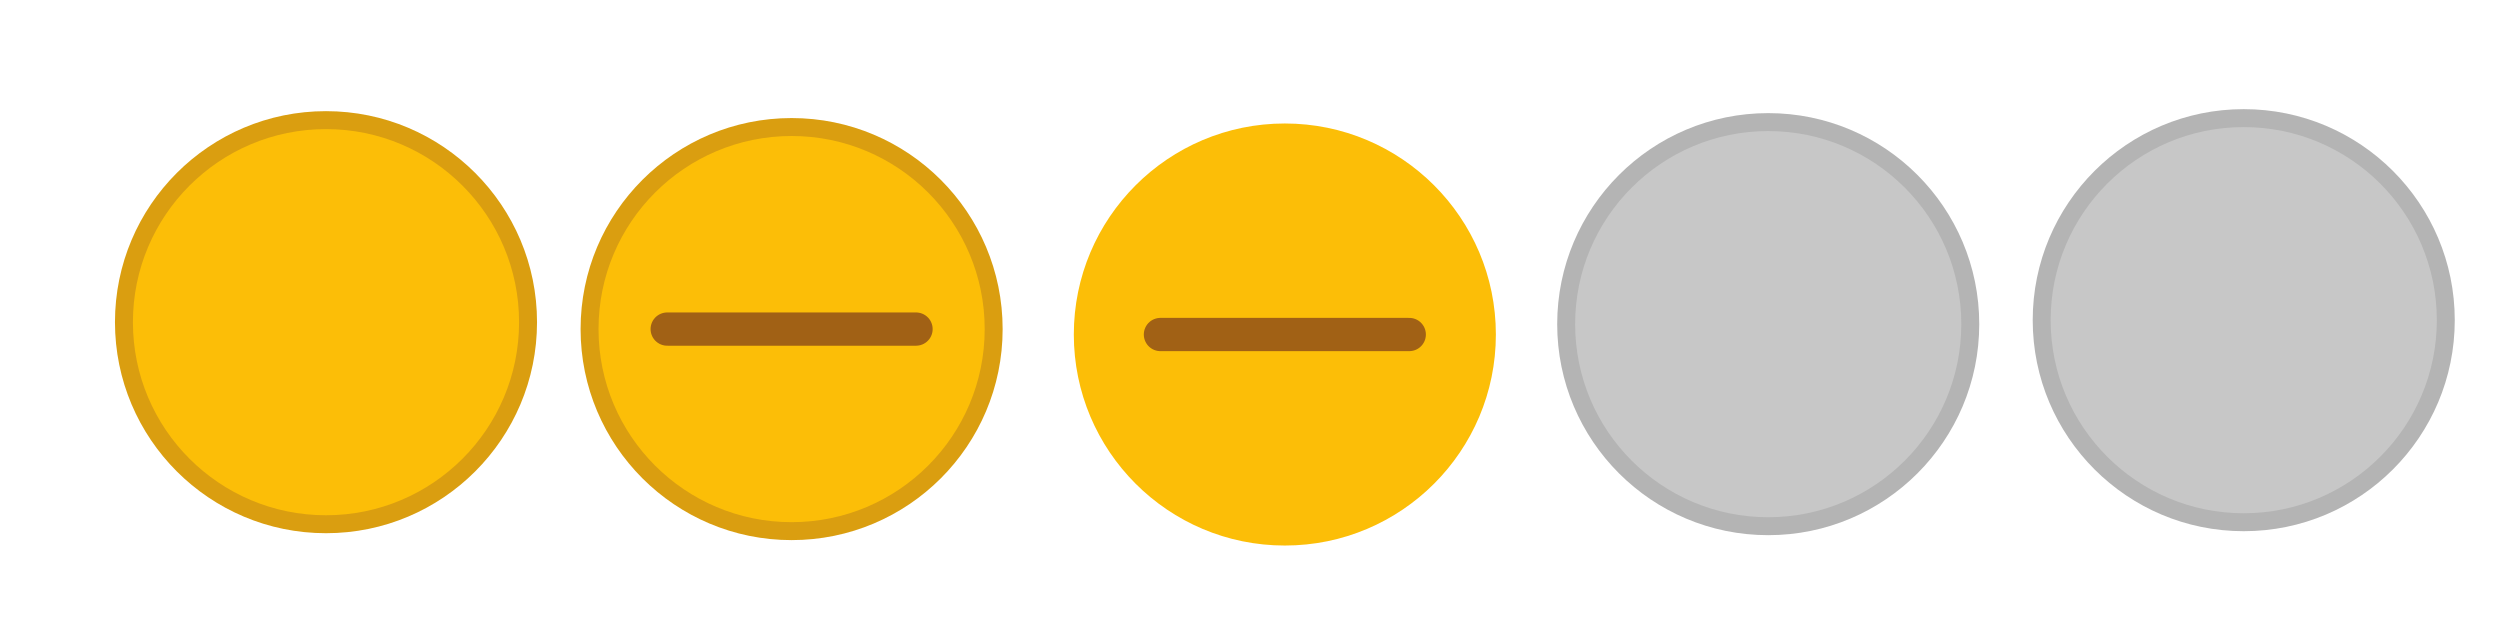
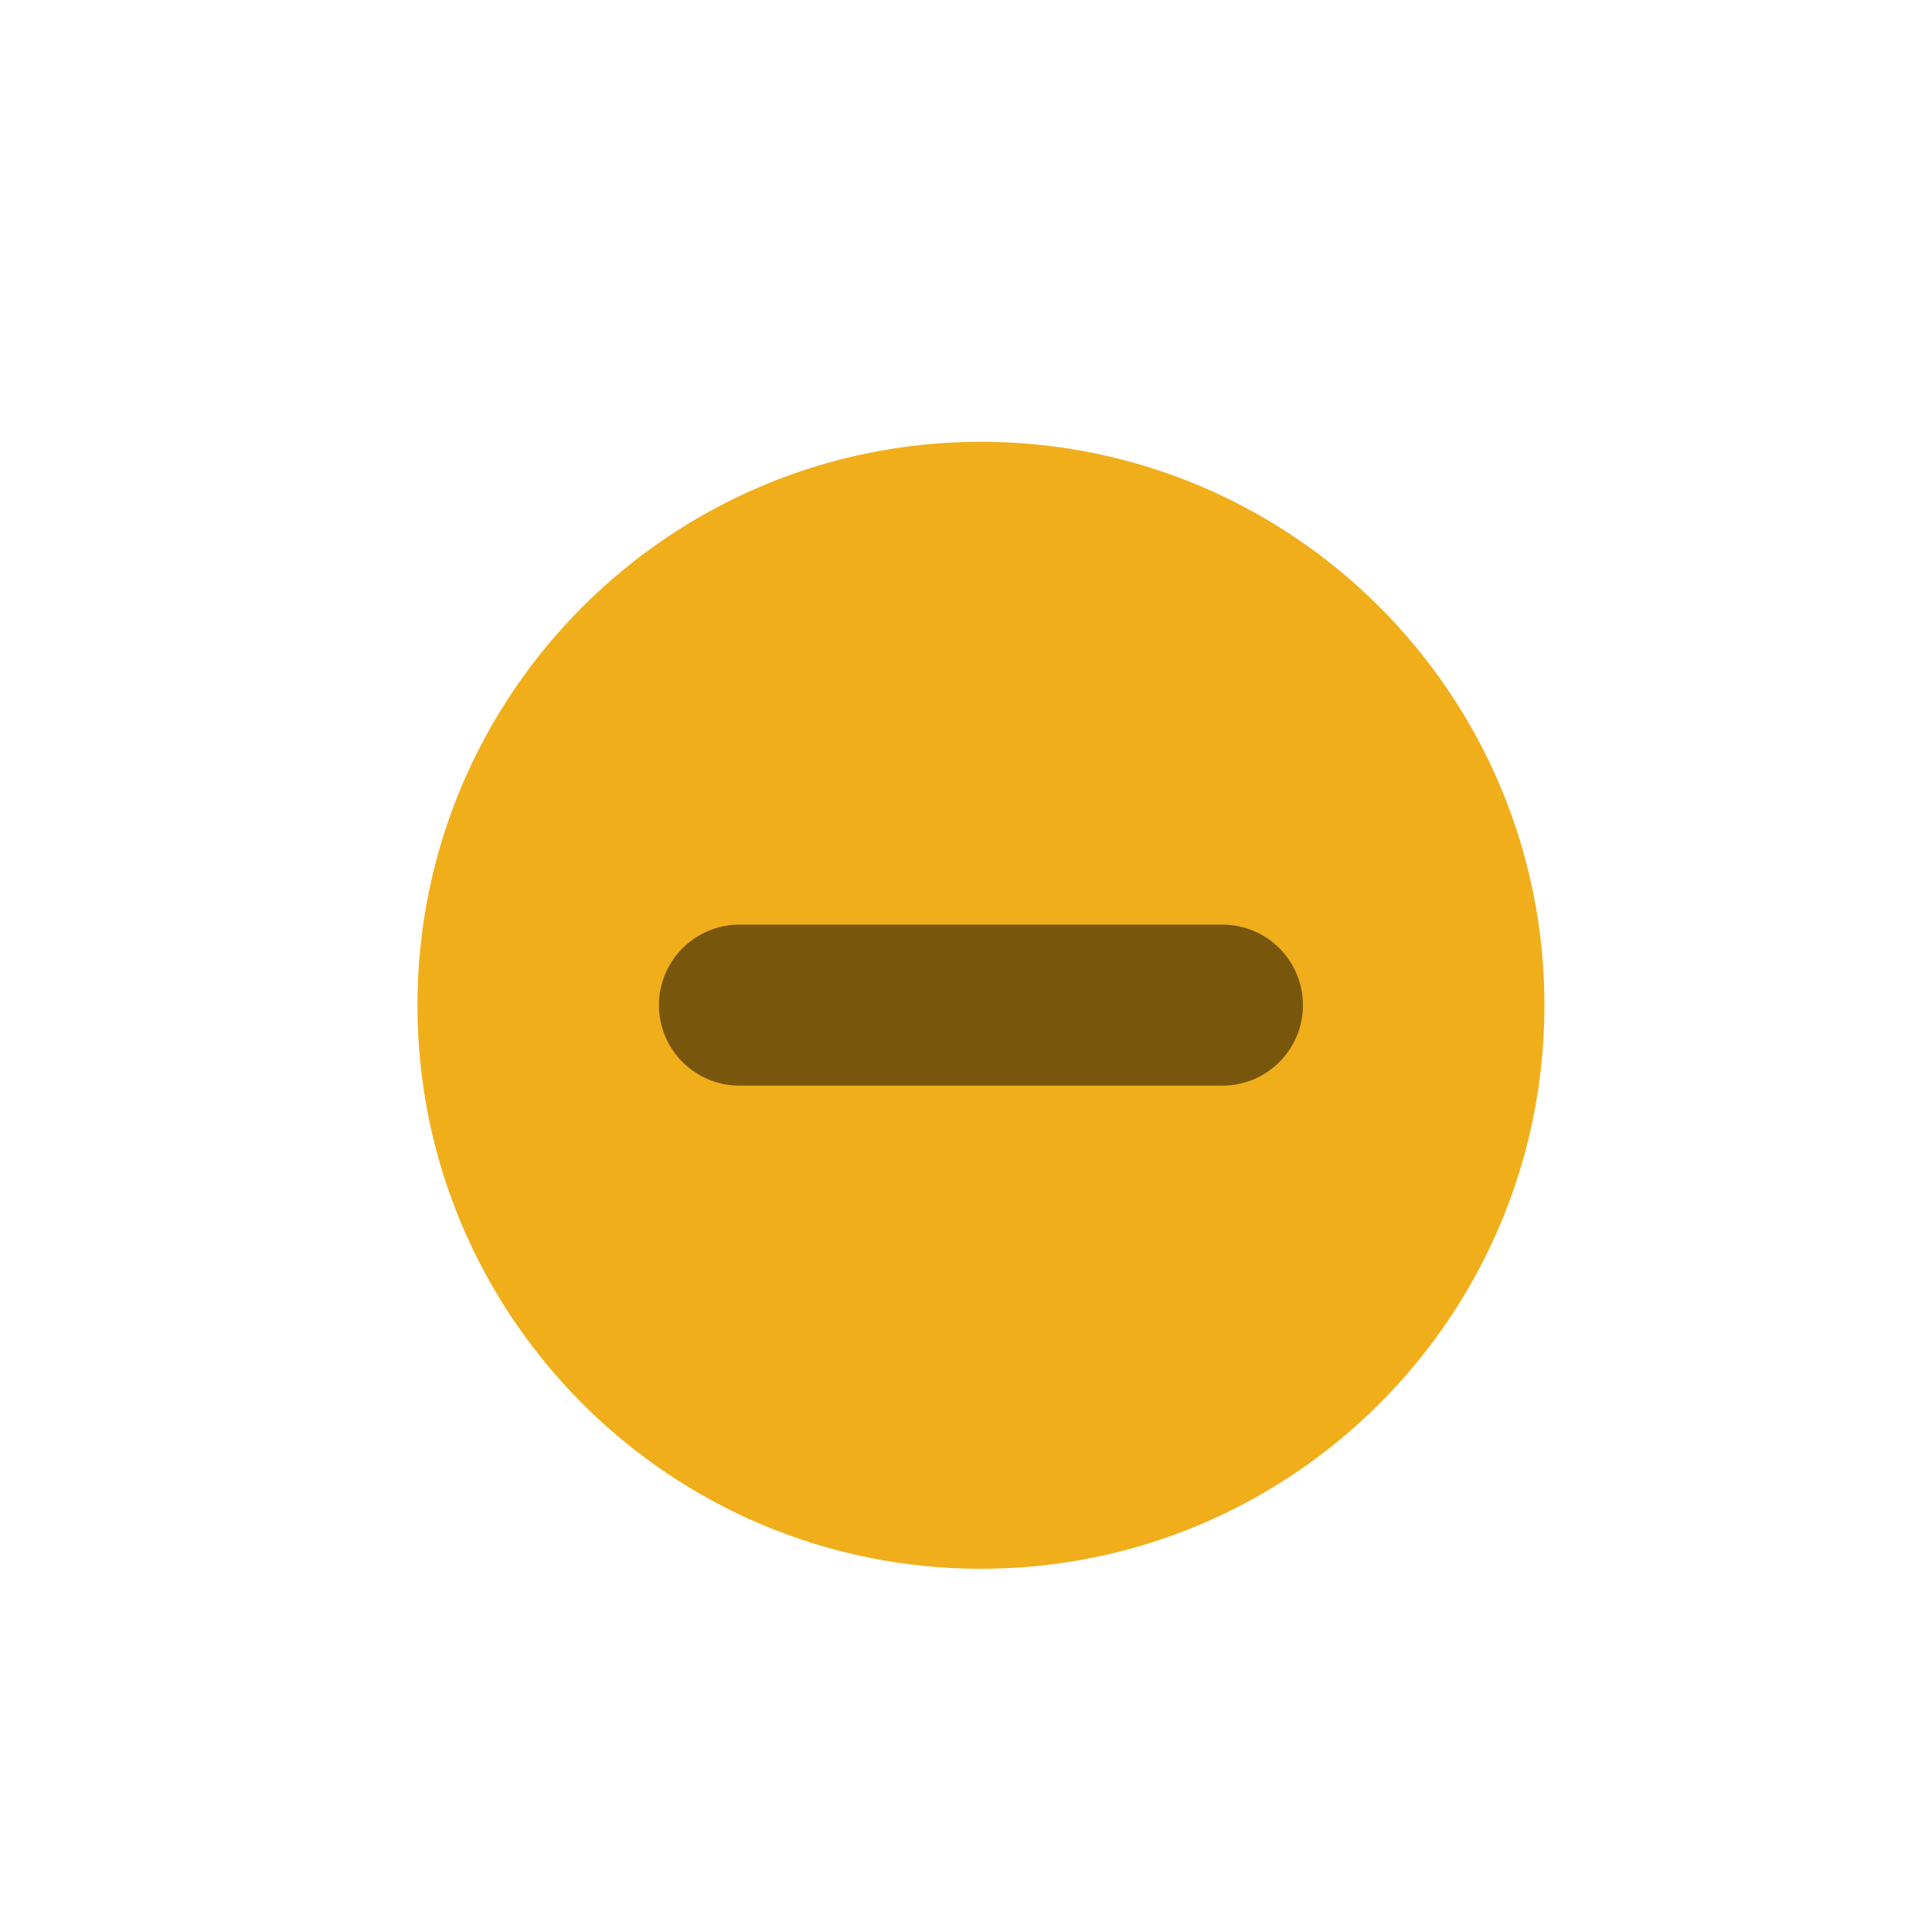
- <svg xmlns="http://www.w3.org/2000/svg" xmlns:xlink="http://www.w3.org/1999/xlink" width="119.467" height="29.867" id="svg4428" version="1.1">
+ <svg xmlns="http://www.w3.org/2000/svg" xmlns:xlink="http://www.w3.org/1999/xlink" width="24" height="24" id="svg4428" version="1.1">
  <defs id="defs4430">
    <linearGradient id="linearGradient3868">
      <stop style="stop-color:#5a5a5a;stop-opacity:1;" offset="0" id="stop3870" />
      <stop style="stop-color:#646464;stop-opacity:1;" offset="1" id="stop3872" />
    </linearGradient>
    <linearGradient id="linearGradient3813">
      <stop style="stop-color:#666666;stop-opacity:1;" offset="0" id="stop3815" />
      <stop style="stop-color:#636363;stop-opacity:1;" offset="1" id="stop3817" />
    </linearGradient>
    <linearGradient id="linearGradient3787">
      <stop style="stop-color:#e5e5df;stop-opacity:1;" offset="0" id="stop3789" />
      <stop style="stop-color:#dadad4;stop-opacity:1;" offset="1" id="stop3791" />
    </linearGradient>
    <linearGradient id="linearGradient3806-3-5-6">
      <stop style="stop-color:#303030;stop-opacity:1;" offset="0" id="stop3808-6-9-1" />
      <stop style="stop-color:#232323;stop-opacity:1;" offset="1" id="stop3810-4-6-3" />
    </linearGradient>
    <linearGradient xlink:href="#linearGradient3787" id="linearGradient3793" x1="40" y1="1044.362" x2="40" y2="1032.362" gradientUnits="userSpaceOnUse" />
    <linearGradient xlink:href="#linearGradient3787" id="linearGradient3828" gradientUnits="userSpaceOnUse" x1="40" y1="1044.362" x2="40" y2="1032.362" gradientTransform="matrix(1.166667,0,0,1.076923,-6.5,-80.33555)" />
    <linearGradient xlink:href="#linearGradient3787-8" id="linearGradient3835" gradientUnits="userSpaceOnUse" gradientTransform="matrix(1.166667,0,0,1.076923,-35.5,-1105.698)" x1="40" y1="1044.362" x2="40" y2="1032.362" />
    <linearGradient xlink:href="#linearGradient3787-8" id="linearGradient3835-4" gradientUnits="userSpaceOnUse" gradientTransform="matrix(1.166667,0,0,1.076923,-35.5,-1105.698)" x1="40" y1="1044.362" x2="40" y2="1032.362" />
    <linearGradient id="linearGradient3787-8">
      <stop style="stop-color:#f5f5ee;stop-opacity:1;" offset="0" id="stop3789-2" />
      <stop style="stop-color:#e6e6df;stop-opacity:1;" offset="1" id="stop3791-6" />
    </linearGradient>
    <linearGradient xlink:href="#linearGradient3787-8" id="linearGradient3835-3" gradientUnits="userSpaceOnUse" gradientTransform="matrix(1.166667,0,0,1.076923,-35.5,-1105.698)" x1="40" y1="1044.362" x2="40" y2="1032.362" />
    <linearGradient id="linearGradient3787-7">
      <stop style="stop-color:#f5f5ee;stop-opacity:1;" offset="0" id="stop3789-3" />
      <stop style="stop-color:#e6e6e0;stop-opacity:1;" offset="1" id="stop3791-3" />
    </linearGradient>
    <linearGradient xlink:href="#linearGradient3787" id="linearGradient3807" x1="11" y1="15.75" x2="11" y2="8.25" gradientUnits="userSpaceOnUse" />
    <linearGradient xlink:href="#linearGradient3813" id="linearGradient3819" x1="29.5" y1="15.2" x2="29.5" y2="8.8" gradientUnits="userSpaceOnUse" />
    <linearGradient xlink:href="#linearGradient4231" id="linearGradient3807-1" x1="10" y1="7" x2="10" y2="15.889" gradientUnits="userSpaceOnUse" />
    <linearGradient id="linearGradient4231">
      <stop id="stop4233" offset="0" style="stop-color:#e7e7e1;stop-opacity:1;" />
      <stop id="stop4239" offset="1" style="stop-color:#dadad3;stop-opacity:1;" />
    </linearGradient>
    <linearGradient xlink:href="#linearGradient4231-1" id="linearGradient3807-1-1" x1="10" y1="15.889" x2="10" y2="7" gradientUnits="userSpaceOnUse" />
    <linearGradient id="linearGradient4231-1">
      <stop id="stop4233-6" offset="0" style="stop-color:#e5e5de;stop-opacity:1;" />
      <stop id="stop4239-7" offset="1" style="stop-color:#dadad3;stop-opacity:1;" />
    </linearGradient>
    <linearGradient id="linearGradient4363">
      <stop style="stop-color:#979791;stop-opacity:1;" offset="0" id="stop4365" />
      <stop style="stop-color:#dadad4;stop-opacity:0;" offset="1" id="stop4367" />
    </linearGradient>
    <linearGradient id="linearGradient4363-7">
      <stop style="stop-color:#f5f5ef;stop-opacity:1;" offset="0" id="stop4365-9" />
      <stop style="stop-color:#dadad4;stop-opacity:0;" offset="1" id="stop4367-8" />
    </linearGradient>
    <linearGradient xlink:href="#linearGradient4231-7" id="linearGradient4361" gradientUnits="userSpaceOnUse" gradientTransform="matrix(1.1875,0,0,1,-41.25,0)" x1="248.632" y1="79" x2="248.632" y2="58" />
    <linearGradient id="linearGradient4231-7">
      <stop id="stop4233-4" offset="0" style="stop-color:#e6e6df;stop-opacity:1;" />
      <stop id="stop4239-8" offset="1" style="stop-color:#d1d1ca;stop-opacity:1;" />
    </linearGradient>
    <linearGradient xlink:href="#linearGradient4231-7" id="linearGradient3127" gradientUnits="userSpaceOnUse" gradientTransform="matrix(1.1875,0,0,1,-262.25,-55.99998)" x1="248.632" y1="79" x2="248.632" y2="58" />
    <linearGradient xlink:href="#linearGradient4231-7" id="linearGradient3154" gradientUnits="userSpaceOnUse" gradientTransform="matrix(1.1875,0,0,1,-262.25,-55.99998)" x1="248.632" y1="79" x2="248.632" y2="58" />
    <linearGradient xlink:href="#linearGradient4231-7" id="linearGradient3159" gradientUnits="userSpaceOnUse" gradientTransform="matrix(1.1875,0,0,1,-249.25,-54.99998)" x1="248.632" y1="79" x2="248.632" y2="58" />
    <linearGradient xlink:href="#linearGradient4231-7-9" id="linearGradient3159-0" gradientUnits="userSpaceOnUse" gradientTransform="matrix(1.1875,0,0,1,-262.25,-55.99998)" x1="248.632" y1="79" x2="248.632" y2="58" />
    <linearGradient id="linearGradient4231-7-9">
      <stop id="stop4233-4-2" offset="0" style="stop-color:#e6e6df;stop-opacity:1;" />
      <stop id="stop4239-8-9" offset="1" style="stop-color:#d1d1ca;stop-opacity:1;" />
    </linearGradient>
    <linearGradient id="linearGradient4231-5">
      <stop id="stop4233-41" offset="0" style="stop-color:#e5e5de;stop-opacity:1;" />
      <stop id="stop4239-73" offset="1" style="stop-color:#dadad3;stop-opacity:1;" />
    </linearGradient>
    <linearGradient xlink:href="#linearGradient4231-7-7" id="linearGradient3159-1" gradientUnits="userSpaceOnUse" gradientTransform="matrix(1.1875,0,0,1,-262.25,-55.99998)" x1="248.632" y1="79" x2="248.632" y2="58" />
    <linearGradient id="linearGradient4231-7-7">
      <stop id="stop4233-4-7" offset="0" style="stop-color:#e6e6df;stop-opacity:1;" />
      <stop id="stop4239-8-2" offset="1" style="stop-color:#d1d1ca;stop-opacity:1;" />
    </linearGradient>
    <linearGradient xlink:href="#linearGradient4231-73" id="linearGradient3807-1-7" x1="10" y1="15.889" x2="10" y2="7" gradientUnits="userSpaceOnUse" />
    <linearGradient id="linearGradient4231-73">
      <stop id="stop4233-1" offset="0" style="stop-color:#e5e5de;stop-opacity:1;" />
      <stop id="stop4239-85" offset="1" style="stop-color:#dadad3;stop-opacity:1;" />
    </linearGradient>
  </defs>
-   <g id="layer1" transform="translate(0,-1092.653)">
+   <g id="layer1" transform="translate(0,-1098.52)">
    <g id="4" transform="translate(86.4,-3.2)" />
-     <g id="active-center" transform="matrix(0.02211825,0,0,-0.02211825,5.361779,1118.307)">
-       <path d="m 461.904,7.858 c 251.801,0 455.925,204.125 455.925,455.929 0,251.795 -204.125,455.921 -455.925,455.921 C 210.105,919.709 5.979,715.583 5.979,463.788 5.979,211.983 210.105,7.858 461.904,7.858" style="fill:#da9e10;fill-opacity:1;fill-rule:evenodd;stroke:none;stroke-width:1.067" id="path14" />
-       <path d="m 461.904,46.638 c 230.384,0 417.146,186.763 417.146,417.15 0,230.379 -186.762,417.141 -417.146,417.141 -230.383,0 -417.15,-186.763 -417.15,-417.141 0,-230.387 186.767,-417.15 417.15,-417.15" style="fill:#fcbe07;fill-opacity:1;fill-rule:evenodd;stroke:none;stroke-width:1.067" id="path16" />
+     <g transform="translate(-248.8143,1319.646)" style="display:inline" id="inactive-center">
+       <rect ry="1.6930764e-05" y="-268.638" x="253" height="16" width="16" id="rect1557-60-5" style="opacity:0;fill:#000000;fill-opacity:1;stroke:none;stroke-width:0.474;stroke-linejoin:miter;stroke-miterlimit:4;stroke-dasharray:none;stroke-opacity:1;paint-order:markers stroke fill" />
+       <g transform="translate(254,-267.6378)" id="titlebutton-minimize-backdrop-1-6-3" style="enable-background:new">
+         <g transform="translate(-5,-1033.362)" id="g6-6-2-8">
+           <path style="fill:#5d5d5d;fill-opacity:1;fill-rule:evenodd;stroke:none" d="m 12,1047.362 c 3.866,0 7,-3.134 7,-7 0,-3.866 -3.134,-7 -7,-7 -3.866,0 -7,3.134 -7,7 0,3.866 3.134,7 7,7" id="path2-26-6-8" />
+         </g>
+       </g>
    </g>
-     <g id="hover-center" transform="matrix(0.02211825,0,0,-0.02211835,27.61208,1118.509)">
-       <path d="m 461.904,2.079 c 251.801,0 455.925,204.125 455.925,455.925 0,251.796 -204.125,455.921 -455.925,455.921 C 210.105,913.925 5.979,709.801 5.979,458.004 5.979,206.204 210.105,2.079 461.904,2.079" style="fill:#da9e10;fill-opacity:1;fill-rule:evenodd;stroke:none;stroke-width:1.067" id="path14-9" />
-       <path d="m 461.904,40.854 c 230.384,0 417.146,186.763 417.146,417.15 0,230.383 -186.762,417.146 -417.146,417.146 -230.383,0 -417.15,-186.763 -417.15,-417.146 0,-230.387 186.767,-417.15 417.15,-417.15" style="fill:#fcbe07;fill-opacity:1;fill-rule:evenodd;stroke:none;stroke-width:1.067" id="path16-6" />
-       <path id="path4186-7-3-3" d="m 193.118,457.997 537.567,0.009" style="opacity:0.9;fill:#cd6e19;fill-opacity:1;fill-rule:evenodd;stroke:#975616;stroke-width:71.846;stroke-linecap:round;stroke-linejoin:miter;stroke-miterlimit:4;stroke-dasharray:none;stroke-opacity:1" />
+     <g transform="translate(-248.8143,1319.646)" style="display:inline" id="active-center">
+       <rect style="opacity:0;fill:#000000;fill-opacity:1;stroke:none;stroke-width:0.474;stroke-linejoin:miter;stroke-miterlimit:4;stroke-dasharray:none;stroke-opacity:1;paint-order:markers stroke fill" id="rect1565-18-3" width="16" height="16" x="253" y="-242.638" ry="1.6930764e-05" />
+       <g transform="translate(254,-241.6378)" id="titlebutton-minimize-1-7-1" style="enable-background:new">
+         <g transform="translate(-5,-1033.362)" id="g6-2-9-8">
+           <path style="fill:#f1ae1b;fill-opacity:1;fill-rule:evenodd;stroke:none" d="m 12,1047.362 c 3.866,0 7,-3.134 7,-7 0,-3.866 -3.134,-7 -7,-7 -3.866,0 -7,3.134 -7,7 0,3.866 3.134,7 7,7" id="path2-37-2-9" />
+         </g>
+       </g>
    </g>
-     <g id="inactive-center" transform="matrix(0.02211826,0,0,-0.02211835,74.25366,1118.335)">
-       <path d="m 463.146,4.875 c 251.805,0 455.925,204.121 455.925,455.925 0,251.796 -204.121,455.921 -455.925,455.921 C 211.346,916.721 7.221,712.596 7.221,460.8 7.221,208.996 211.346,4.875 463.146,4.875" style="fill:#b4b4b4;fill-opacity:1;fill-rule:evenodd;stroke:none;stroke-width:1.067" id="path14-2" />
-       <path d="m 463.146,43.65 c 230.388,0 417.15,186.763 417.15,417.15 0,230.379 -186.762,417.146 -417.15,417.146 C 232.763,877.946 46,691.179 46,460.8 46,230.413 232.763,43.65 463.146,43.65" style="fill:#c7c7c7;fill-opacity:1;fill-rule:evenodd;stroke:none;stroke-width:1.067" id="path16-3" />
+     <g transform="translate(-248.8143,1319.646)" style="display:inline" id="pressed-center">
+       <rect style="opacity:0;fill:#000000;fill-opacity:1;stroke:none;stroke-width:0.474;stroke-linejoin:miter;stroke-miterlimit:4;stroke-dasharray:none;stroke-opacity:1;paint-order:markers stroke fill" id="rect1582-7-2" width="16" height="16" x="253" y="-190.638" ry="1.6930764e-05" />
+       <g transform="translate(254,-189.6378)" id="titlebutton-minimize-active-1-6-4" style="enable-background:new">
+         <g transform="translate(-5,-1033.362)" id="g6-22-5-7">
+           <path style="fill:#f1ae1b;fill-opacity:1;fill-rule:evenodd;stroke:none" d="m 12,1047.362 c 3.866,0 7,-3.134 7,-7 0,-3.866 -3.134,-7 -7,-7 -3.866,0 -7,3.134 -7,7 0,3.866 3.134,7 7,7" id="path2-8-6-7" />
+           <rect style="opacity:0.5;fill:#000000;fill-opacity:1;stroke:none;stroke-width:2;stroke-linecap:round;stroke-linejoin:round;stroke-miterlimit:4;stroke-dasharray:none;stroke-opacity:1" width="8" height="2" x="8" y="1039.36" ry="1" id="rect4-9-5" />
+           <path id="path3630" d="m 12,1047.362 c 3.866,0 7,-3.134 7,-7 0,-3.866 -3.134,-7 -7,-7 -3.866,0 -7,3.134 -7,7 0,3.866 3.134,7 7,7" style="opacity:0.2;fill:#000000;fill-opacity:1;fill-rule:evenodd;stroke:none" />
+         </g>
+       </g>
    </g>
-     <g id="pressed-center" transform="matrix(0.02211815,0,0,-0.02211836,51.11604,1118.95)">
-       <path d="m 464.887,10.287 c 251.804,0 455.93,204.125 455.93,455.921 0,251.801 -204.126,455.925 -455.93,455.925 C 213.088,922.133 8.962,718.009 8.962,466.208 8.962,214.413 213.088,10.287 464.887,10.287" style="fill:#fcbe07;fill-opacity:1;fill-rule:evenodd;stroke:none;stroke-width:1.067" id="path14-26" />
-       <path d="m 464.887,49.063 c 230.387,0 417.15,186.767 417.15,417.145 0,230.388 -186.763,417.15 -417.15,417.15 -230.383,0 -417.146,-186.762 -417.146,-417.15 0,-230.379 186.763,-417.145 417.146,-417.145" style="fill:#fcbe07;fill-opacity:1;fill-rule:evenodd;stroke:none;stroke-width:1.067" id="path16-4" />
-       <path id="path4186-7-3-3-3" d="m 196.105,466.205 537.569,0.01" style="opacity:0.9;fill:#cd6e19;fill-opacity:1;fill-rule:evenodd;stroke:#975616;stroke-width:71.846;stroke-linecap:round;stroke-linejoin:miter;stroke-miterlimit:4;stroke-dasharray:none;stroke-opacity:1" />
+     <g transform="translate(-248.8143,1319.646)" style="display:inline" id="hover-center">
+       <rect ry="1.6930764e-05" y="-216.638" x="253" height="16" width="16" id="rect1573-3-4" style="opacity:0;fill:#000000;fill-opacity:1;stroke:none;stroke-width:0.474;stroke-linejoin:miter;stroke-miterlimit:4;stroke-dasharray:none;stroke-opacity:1;paint-order:markers stroke fill" />
+       <g transform="translate(254,-215.6378)" id="titlebutton-minimize-hover-1-7-8" style="enable-background:new">
+         <g transform="translate(-5,-1033.362)" id="g8-9-45-1">
+           <path style="fill:#f1ae1b;fill-opacity:1;fill-rule:evenodd;stroke:none" d="m 12,1047.362 c 3.866,0 7,-3.134 7,-7 0,-3.866 -3.134,-7 -7,-7 -3.866,0 -7,3.134 -7,7 0,3.866 3.134,7 7,7" id="path2-31-2-2" />
+           <rect style="opacity:0.5;fill:#000000;fill-opacity:1;stroke:none;stroke-width:2;stroke-linecap:round;stroke-linejoin:round;stroke-miterlimit:4;stroke-dasharray:none;stroke-opacity:1" width="8" height="2" x="8" y="1039.36" ry="1" id="rect6-5-8" />
+         </g>
+       </g>
    </g>
-     <g id="deactivated-center" transform="matrix(0.02211826,0,0,-0.02211835,96.97698,1118.145)">
-       <path d="m 463.146,4.875 c 251.805,0 455.925,204.121 455.925,455.925 0,251.796 -204.121,455.921 -455.925,455.921 C 211.346,916.721 7.221,712.596 7.221,460.8 7.221,208.996 211.346,4.875 463.146,4.875" style="fill:#b4b4b4;fill-opacity:1;fill-rule:evenodd;stroke:none;stroke-width:1.067" id="path14-2-8" />
-       <path d="m 463.146,43.65 c 230.388,0 417.15,186.763 417.15,417.15 0,230.379 -186.762,417.146 -417.15,417.146 C 232.763,877.946 46,691.179 46,460.8 46,230.413 232.763,43.65 463.146,43.65" style="fill:#c7c7c7;fill-opacity:1;fill-rule:evenodd;stroke:none;stroke-width:1.067" id="path16-3-5" />
+     <g id="hover-inactive-center" style="display:inline" transform="translate(-221.7363,1319.646)">
+       <rect style="opacity:0;fill:#000000;fill-opacity:1;stroke:none;stroke-width:0.474;stroke-linejoin:miter;stroke-miterlimit:4;stroke-dasharray:none;stroke-opacity:1;paint-order:markers stroke fill" id="rect899" width="16" height="16" x="253" y="-216.638" ry="1.6930764e-05" />
+       <g style="enable-background:new" id="g907" transform="translate(254,-215.6378)">
+         <g id="g905" transform="translate(-5,-1033.362)">
+           <path id="path901" d="m 12,1047.362 c 3.866,0 7,-3.134 7,-7 0,-3.866 -3.134,-7 -7,-7 -3.866,0 -7,3.134 -7,7 0,3.866 3.134,7 7,7" style="fill:#f1ae1b;fill-opacity:1;fill-rule:evenodd;stroke:none" />
+           <rect id="rect903" ry="1" y="1039.36" x="8" height="2" width="8" style="opacity:0.5;fill:#000000;fill-opacity:1;stroke:none;stroke-width:2;stroke-linecap:round;stroke-linejoin:round;stroke-miterlimit:4;stroke-dasharray:none;stroke-opacity:1" />
+         </g>
+       </g>
    </g>
+     <use x="0" y="0" xlink:href="#inactive-center" id="deactivated-center" transform="translate(0.2473988,-28.23052)" width="100%" height="100%" />
+     <use height="100%" width="100%" transform="translate(29.17052,-28.23052)" id="deactivated-inactive-center" xlink:href="#inactive-center" y="0" x="0" />
  </g>
</svg>
